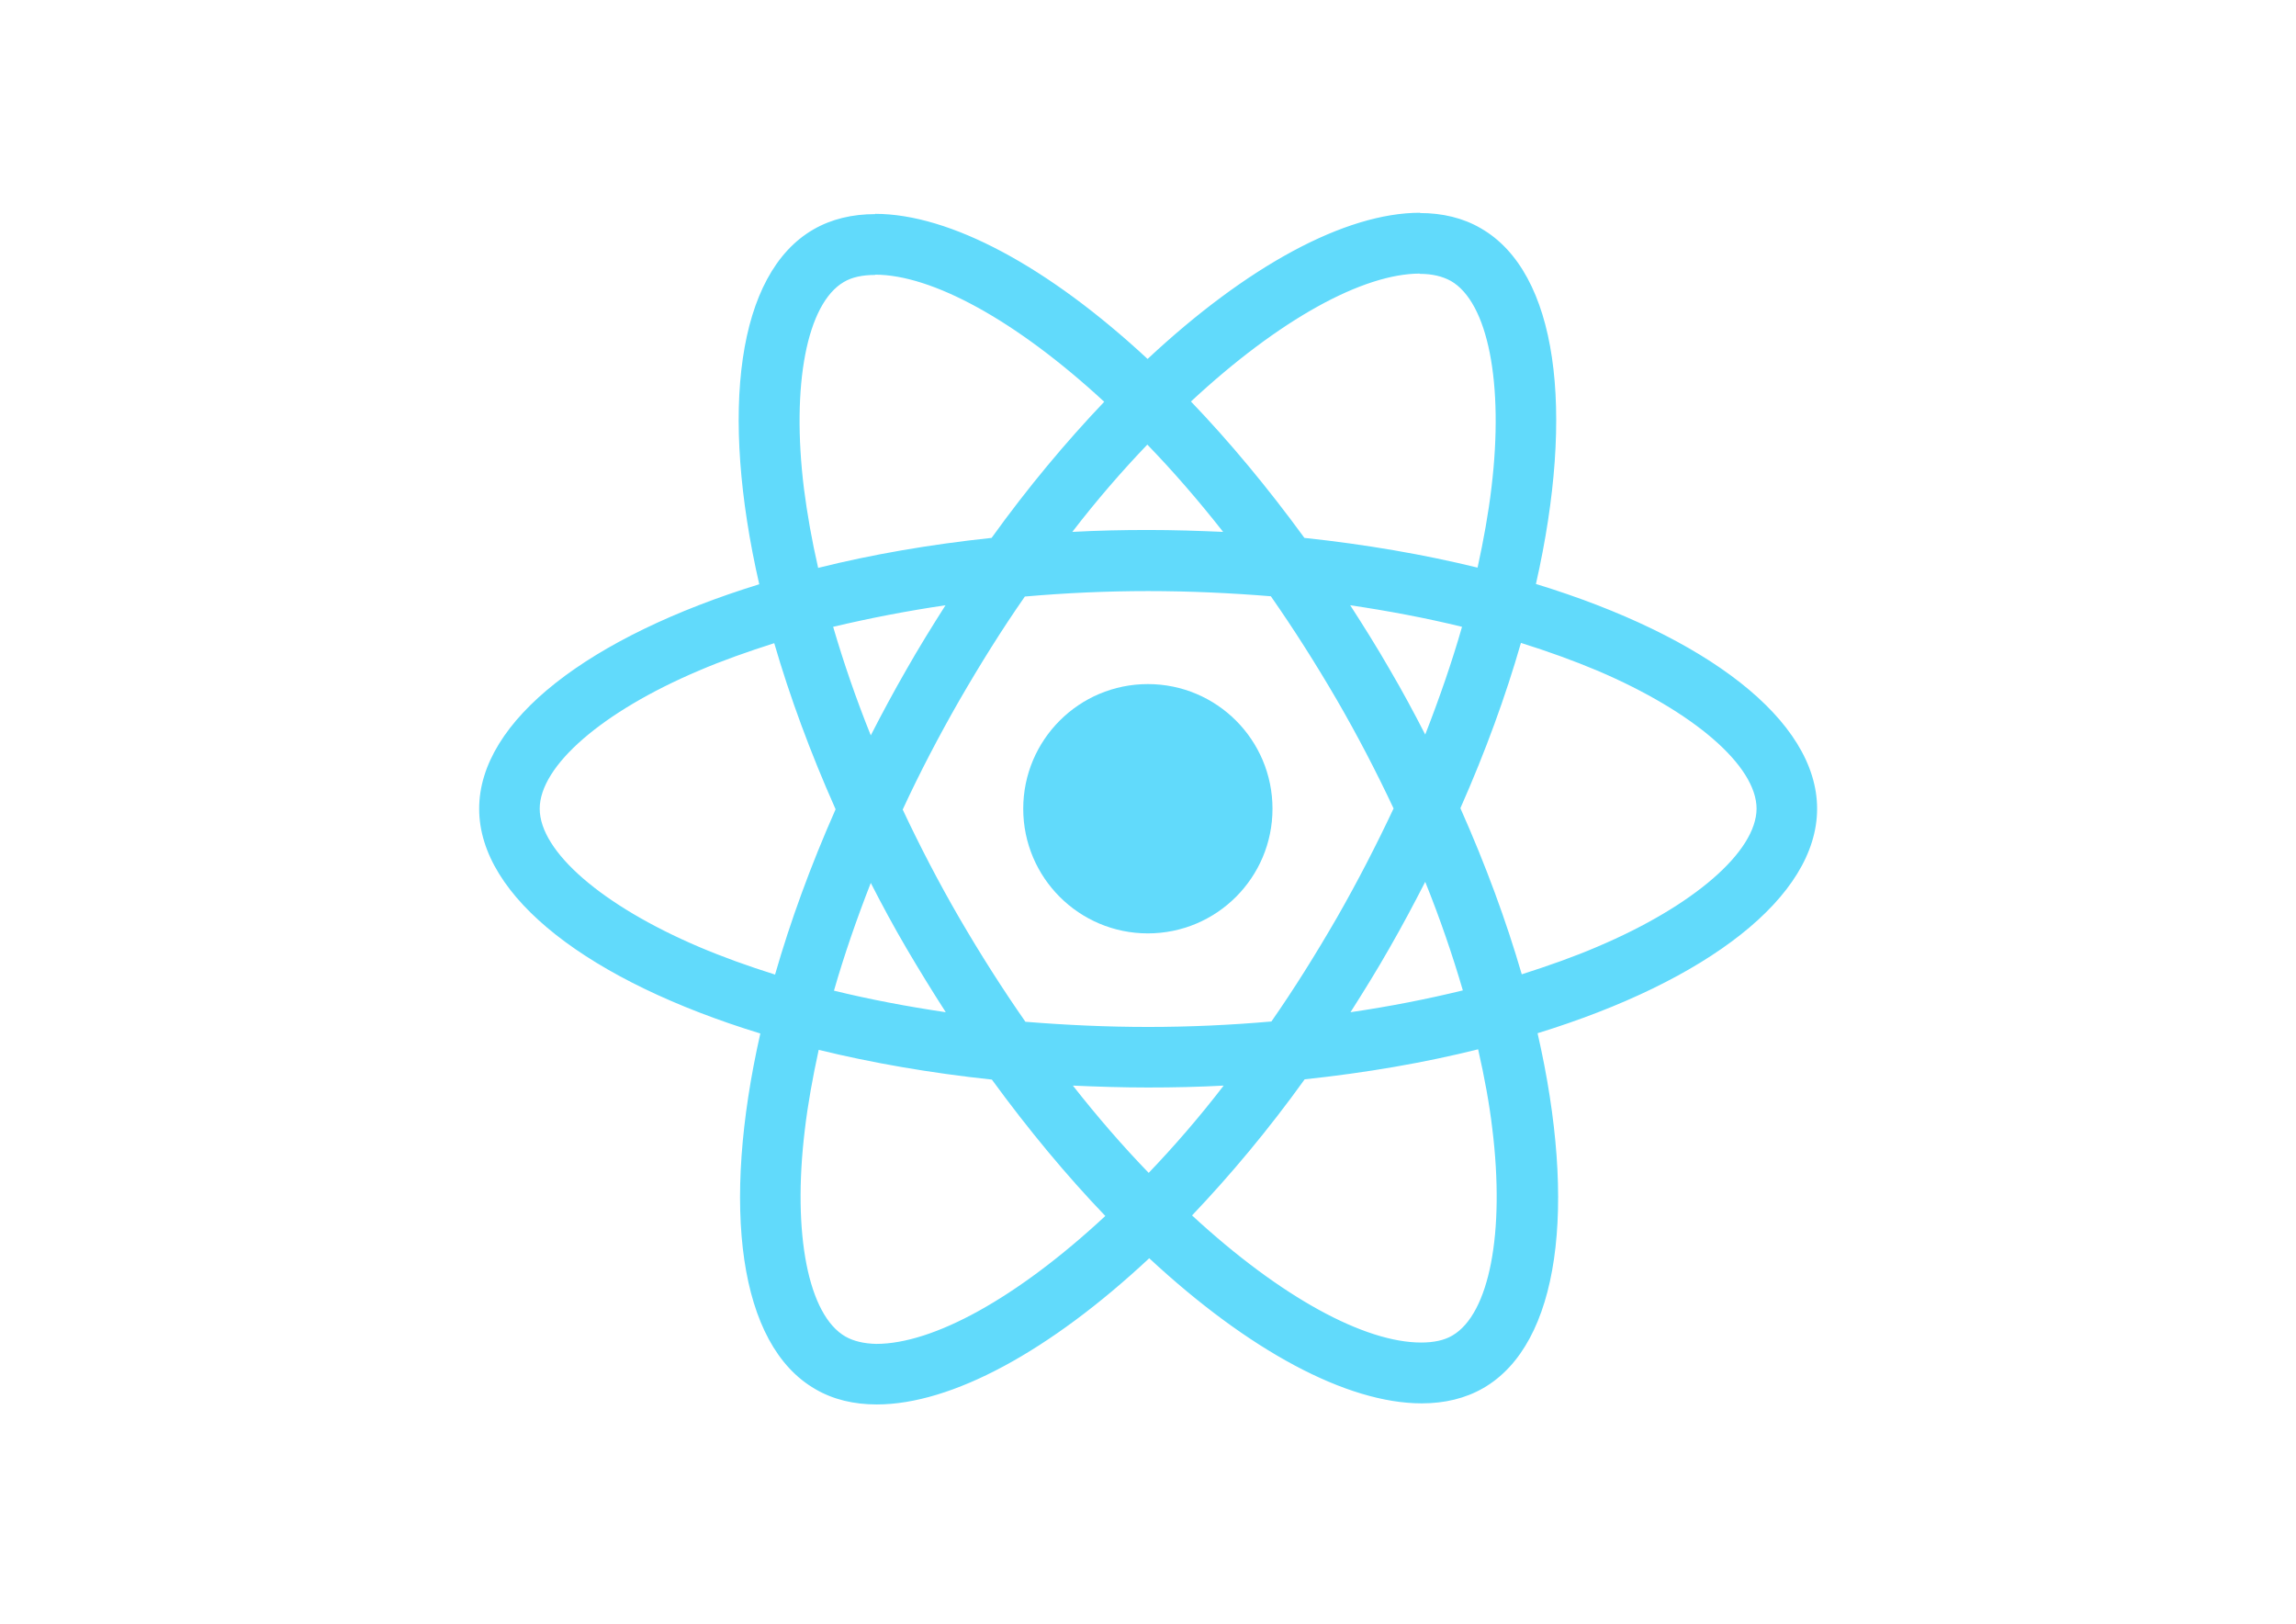
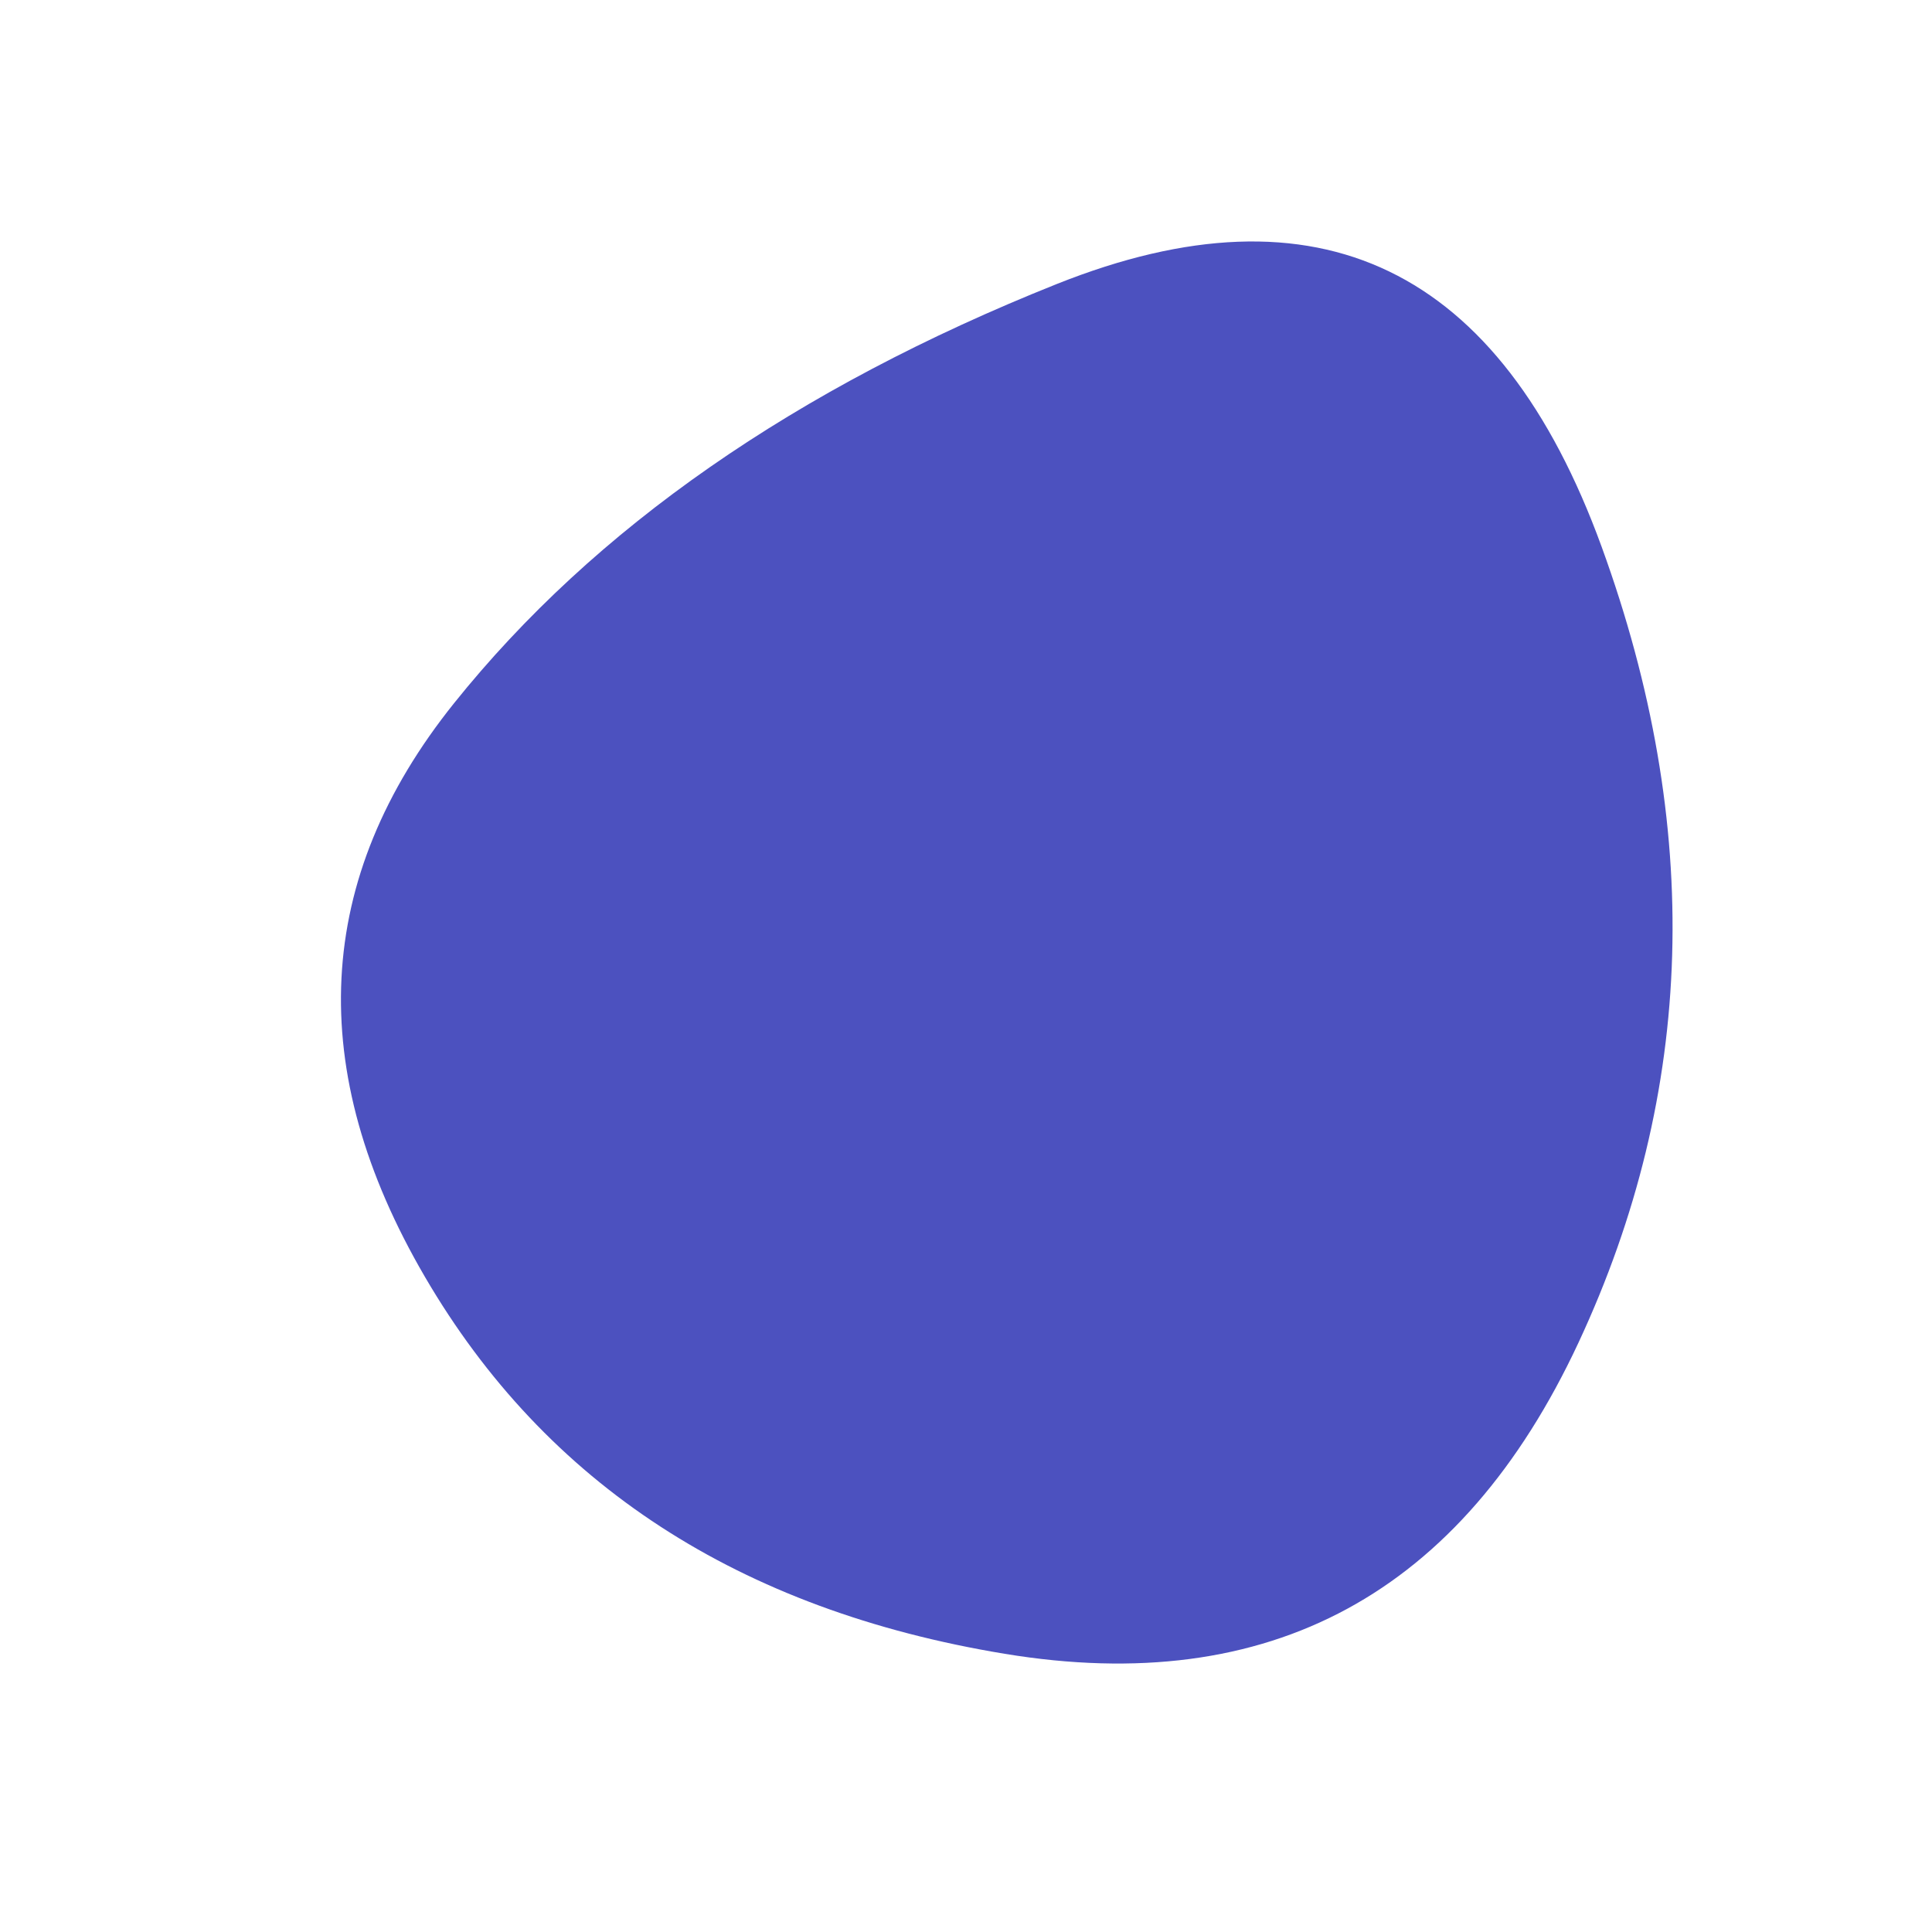
- <svg xmlns="http://www.w3.org/2000/svg" viewBox="0 0 841.9 595.3">
-   <g fill="#61DAFB">
-     <path d="M666.3 296.5c0-32.5-40.7-63.3-103.1-82.4 14.4-63.6 8-114.2-20.2-130.4-6.5-3.8-14.1-5.6-22.4-5.6v22.3c4.6 0 8.3.9 11.4 2.6 13.6 7.8 19.5 37.5 14.9 75.7-1.1 9.4-2.9 19.3-5.1 29.4-19.6-4.8-41-8.5-63.5-10.9-13.5-18.5-27.5-35.3-41.6-50 32.6-30.3 63.2-46.9 84-46.9V78c-27.5 0-63.5 19.6-99.9 53.6-36.4-33.8-72.4-53.2-99.9-53.2v22.3c20.7 0 51.4 16.5 84 46.6-14 14.7-28 31.4-41.3 49.9-22.6 2.4-44 6.1-63.6 11-2.3-10-4-19.7-5.2-29-4.7-38.2 1.1-67.9 14.6-75.8 3-1.8 6.9-2.6 11.5-2.6V78.5c-8.4 0-16 1.8-22.6 5.6-28.1 16.2-34.4 66.7-19.9 130.1-62.2 19.2-102.7 49.9-102.7 82.3 0 32.5 40.7 63.3 103.1 82.4-14.4 63.6-8 114.2 20.2 130.4 6.5 3.8 14.1 5.6 22.5 5.6 27.5 0 63.5-19.6 99.9-53.6 36.4 33.8 72.4 53.2 99.9 53.2 8.4 0 16-1.8 22.6-5.6 28.1-16.2 34.4-66.7 19.9-130.1 62-19.1 102.5-49.9 102.5-82.3zm-130.2-66.7c-3.7 12.9-8.3 26.2-13.5 39.5-4.1-8-8.4-16-13.1-24-4.6-8-9.5-15.8-14.4-23.4 14.2 2.1 27.9 4.7 41 7.9zm-45.8 106.5c-7.8 13.5-15.8 26.3-24.1 38.2-14.9 1.3-30 2-45.2 2-15.1 0-30.2-.7-45-1.9-8.3-11.9-16.4-24.6-24.2-38-7.6-13.1-14.5-26.4-20.8-39.8 6.2-13.4 13.2-26.8 20.7-39.9 7.8-13.5 15.8-26.3 24.1-38.2 14.9-1.3 30-2 45.2-2 15.1 0 30.2.7 45 1.9 8.3 11.9 16.4 24.6 24.2 38 7.6 13.1 14.5 26.4 20.8 39.8-6.3 13.4-13.2 26.8-20.7 39.9zm32.3-13c5.4 13.4 10 26.8 13.8 39.8-13.1 3.2-26.9 5.9-41.2 8 4.9-7.7 9.8-15.6 14.4-23.7 4.6-8 8.9-16.1 13-24.1zM421.2 430c-9.3-9.6-18.6-20.3-27.8-32 9 .4 18.2.7 27.5.7 9.4 0 18.7-.2 27.8-.7-9 11.7-18.3 22.4-27.5 32zm-74.4-58.9c-14.2-2.1-27.9-4.7-41-7.9 3.7-12.9 8.3-26.2 13.5-39.5 4.1 8 8.4 16 13.1 24 4.7 8 9.5 15.8 14.4 23.4zM420.7 163c9.3 9.6 18.6 20.3 27.8 32-9-.4-18.2-.7-27.5-.7-9.4 0-18.7.2-27.8.7 9-11.7 18.3-22.4 27.5-32zm-74 58.9c-4.9 7.7-9.8 15.6-14.4 23.7-4.6 8-8.9 16-13 24-5.4-13.4-10-26.8-13.8-39.8 13.1-3.1 26.9-5.8 41.2-7.9zm-90.5 125.2c-35.4-15.1-58.3-34.9-58.3-50.6 0-15.7 22.9-35.6 58.3-50.6 8.6-3.7 18-7 27.7-10.1 5.7 19.6 13.2 40 22.5 60.9-9.2 20.8-16.6 41.1-22.2 60.6-9.9-3.1-19.3-6.5-28-10.2zM310 490c-13.6-7.8-19.5-37.5-14.9-75.7 1.1-9.4 2.9-19.3 5.1-29.4 19.6 4.8 41 8.5 63.5 10.9 13.5 18.5 27.5 35.3 41.6 50-32.6 30.3-63.2 46.9-84 46.9-4.5-.1-8.3-1-11.3-2.7zm237.2-76.2c4.7 38.2-1.1 67.9-14.6 75.8-3 1.8-6.9 2.6-11.5 2.6-20.7 0-51.4-16.5-84-46.6 14-14.7 28-31.4 41.3-49.9 22.6-2.4 44-6.1 63.6-11 2.3 10.1 4.1 19.8 5.2 29.1zm38.5-66.7c-8.6 3.7-18 7-27.7 10.1-5.7-19.6-13.2-40-22.5-60.9 9.2-20.8 16.6-41.1 22.2-60.6 9.9 3.1 19.3 6.5 28.1 10.2 35.4 15.1 58.3 34.9 58.3 50.6-.1 15.7-23 35.6-58.4 50.6zM320.8 78.4z" />
-     <circle cx="420.9" cy="296.5" r="45.7" />
-     <path d="M520.5 78.1z" />
-   </g>
+ <svg xmlns="http://www.w3.org/2000/svg" viewBox="0 0 500 500" width="70px" id="blobSvg">
+   <path id="blob" d="M408.5,347.5Q363,445,260,428Q157,411,110,330.5Q63,250,117.5,182Q172,114,273.5,73.5Q375,33,414.5,141.5Q454,250,408.5,347.5Z" fill="#4C51BF" />
</svg>
